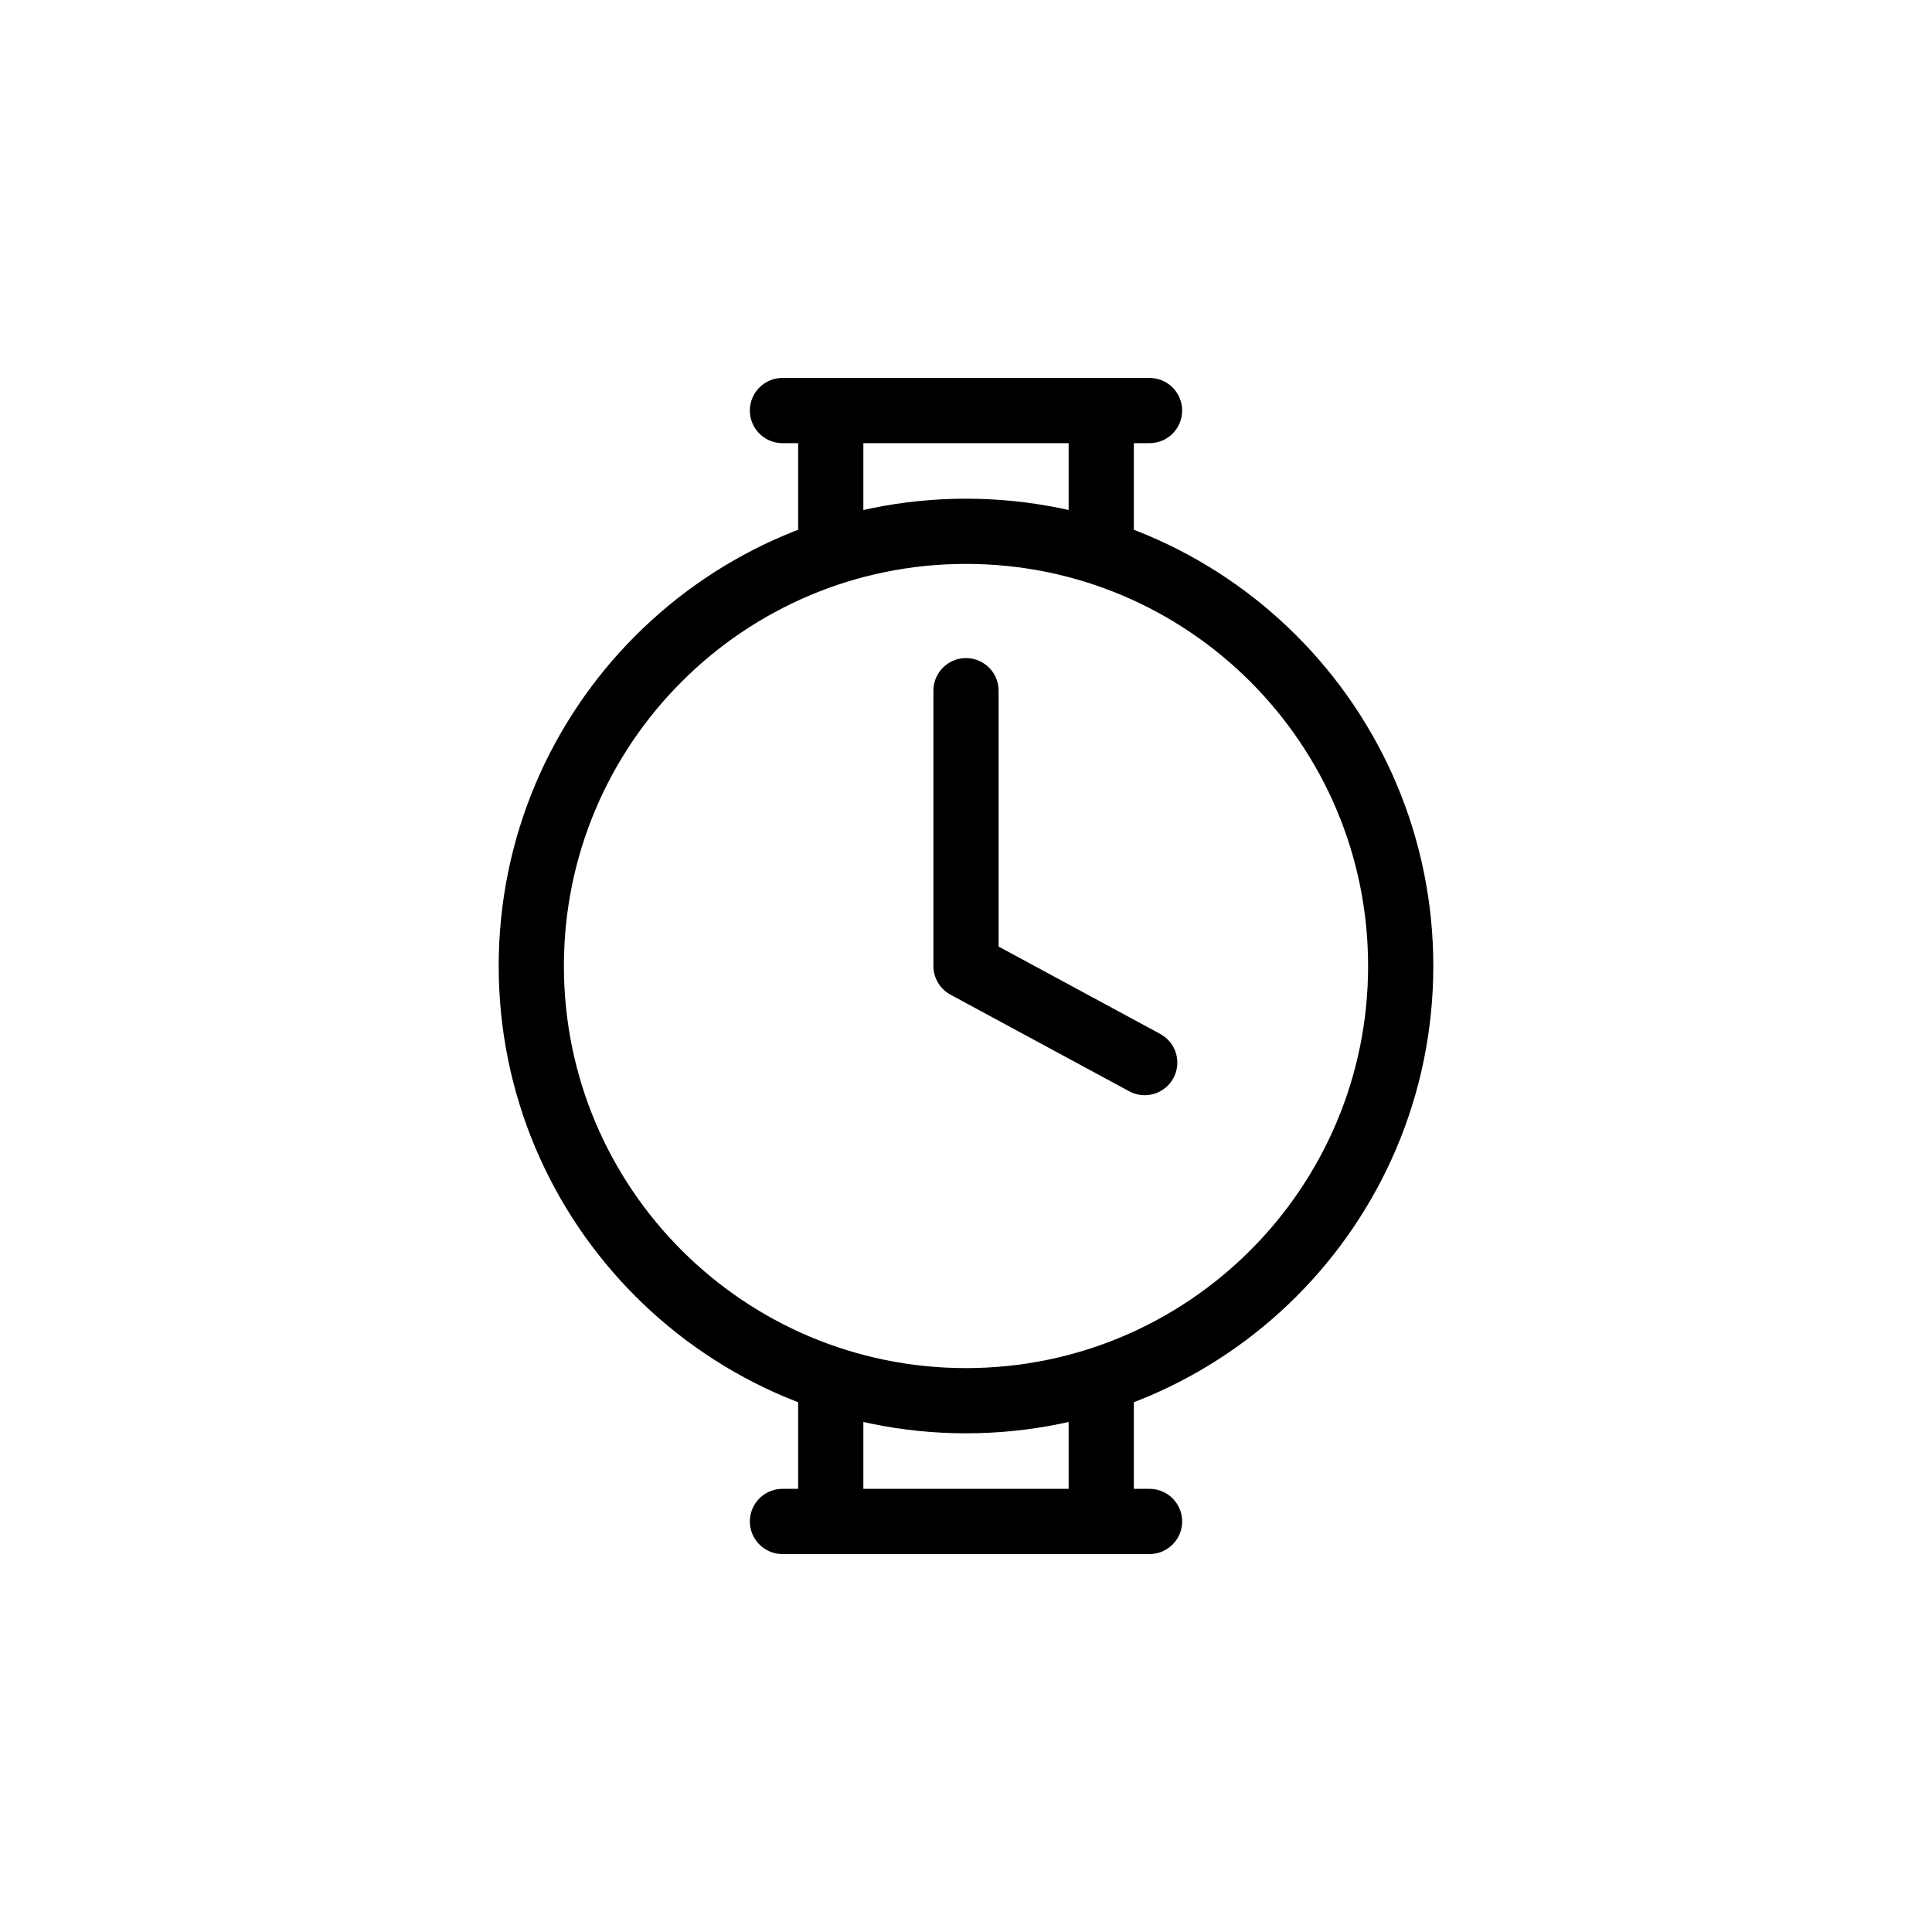
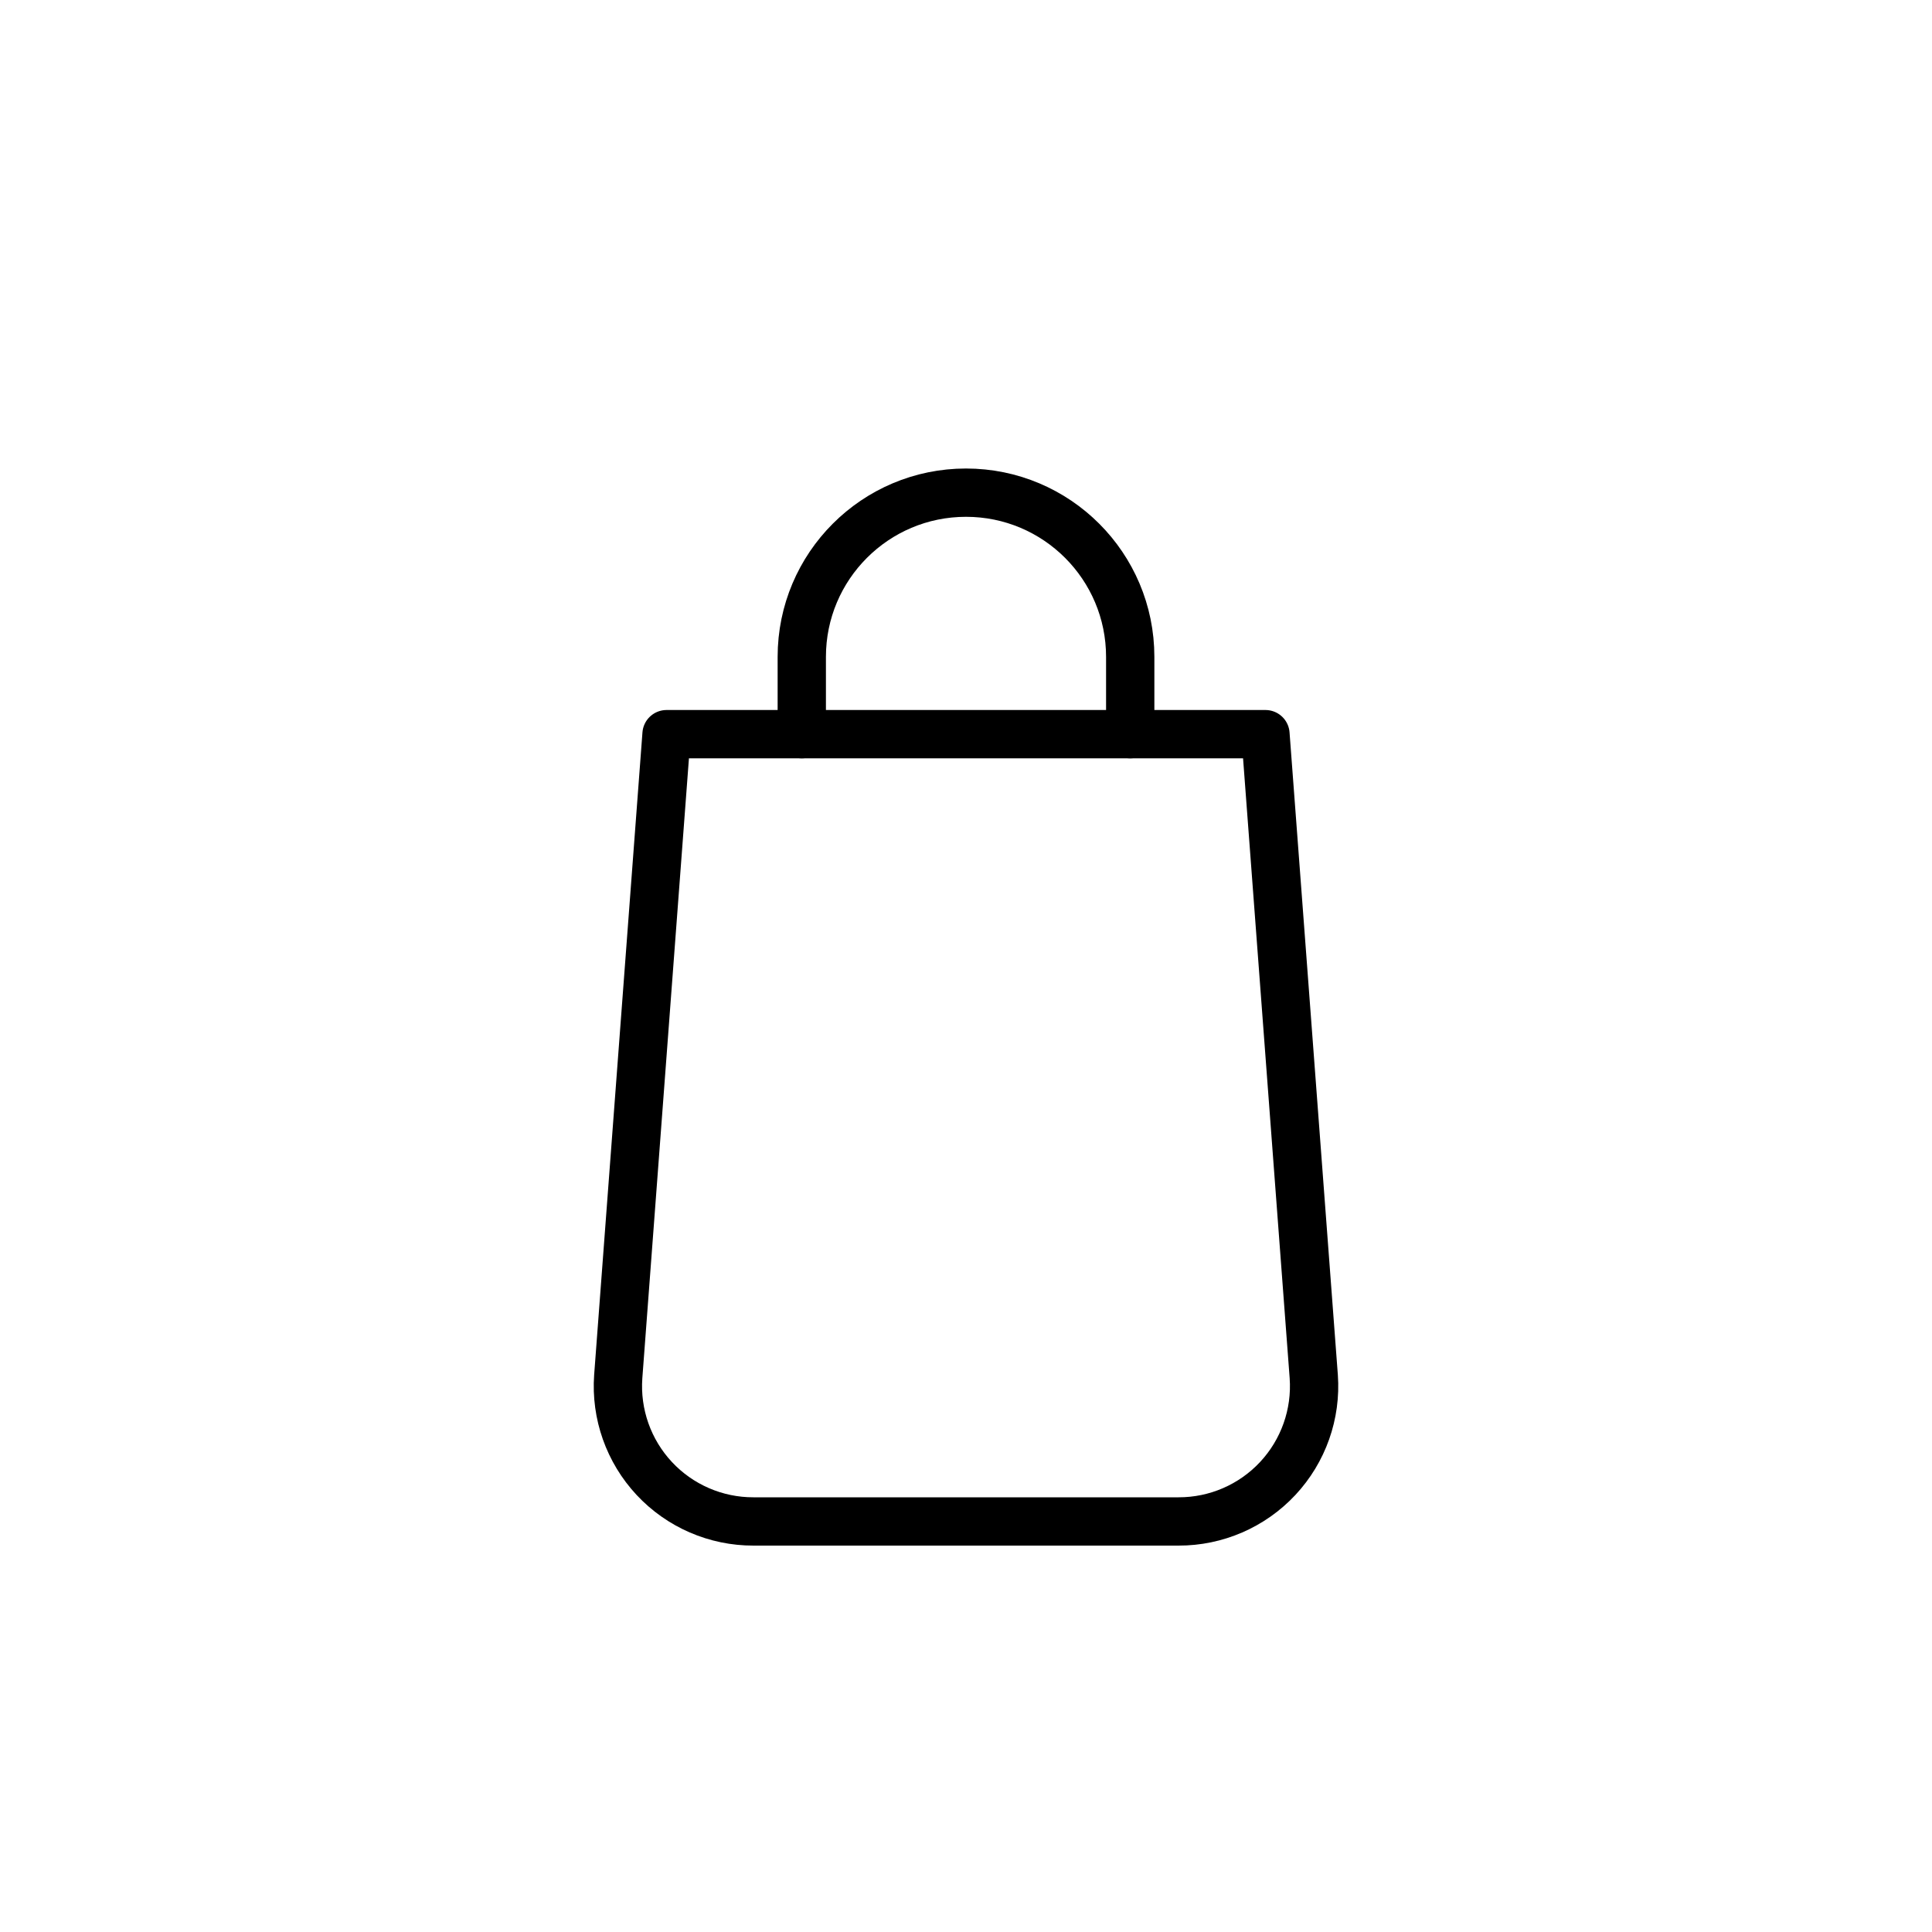
- <svg xmlns="http://www.w3.org/2000/svg" viewBox="0 0 40 40" fill="none" class="icon icon-cart" aria-hidden="true">
-   <path d="M16.2 8.5h7.6" stroke="currentColor" stroke-width="1.35" stroke-linecap="round" />
-   <path d="M16.2 31.5h7.6" stroke="currentColor" stroke-width="1.35" stroke-linecap="round" />
-   <path d="M17.2 8.5V11" stroke="currentColor" stroke-width="1.35" stroke-linecap="round" />
-   <path d="M22.8 8.5V11" stroke="currentColor" stroke-width="1.35" stroke-linecap="round" />
-   <path d="M17.2 29V31.5" stroke="currentColor" stroke-width="1.35" stroke-linecap="round" />
-   <path d="M22.8 29V31.5" stroke="currentColor" stroke-width="1.35" stroke-linecap="round" />
-   <circle cx="20" cy="20" r="9" stroke="currentColor" stroke-width="1.35" />
-   <path d="M20 14.3V20L23.7 22" stroke="currentColor" stroke-width="1.35" stroke-linecap="round" stroke-linejoin="round" />
+ <svg xmlns="http://www.w3.org/2000/svg" viewBox="0 0 40 40" fill="none" class="icon icon-cart-empty" aria-hidden="true">
+   <path d="M13.8 15.2h12.4l1 13.3a2.8 2.8 0 0 1-2.8 3H15.6a2.8 2.8 0 0 1-2.8-3l1-13.3Z" stroke="currentColor" stroke-width="1" stroke-linejoin="round" />
+   <path d="M16.6 15.2v-1.6a3.4 3.4 0 0 1 6.8 0v1.6" stroke="currentColor" stroke-width="1" stroke-linecap="round" />
</svg>
